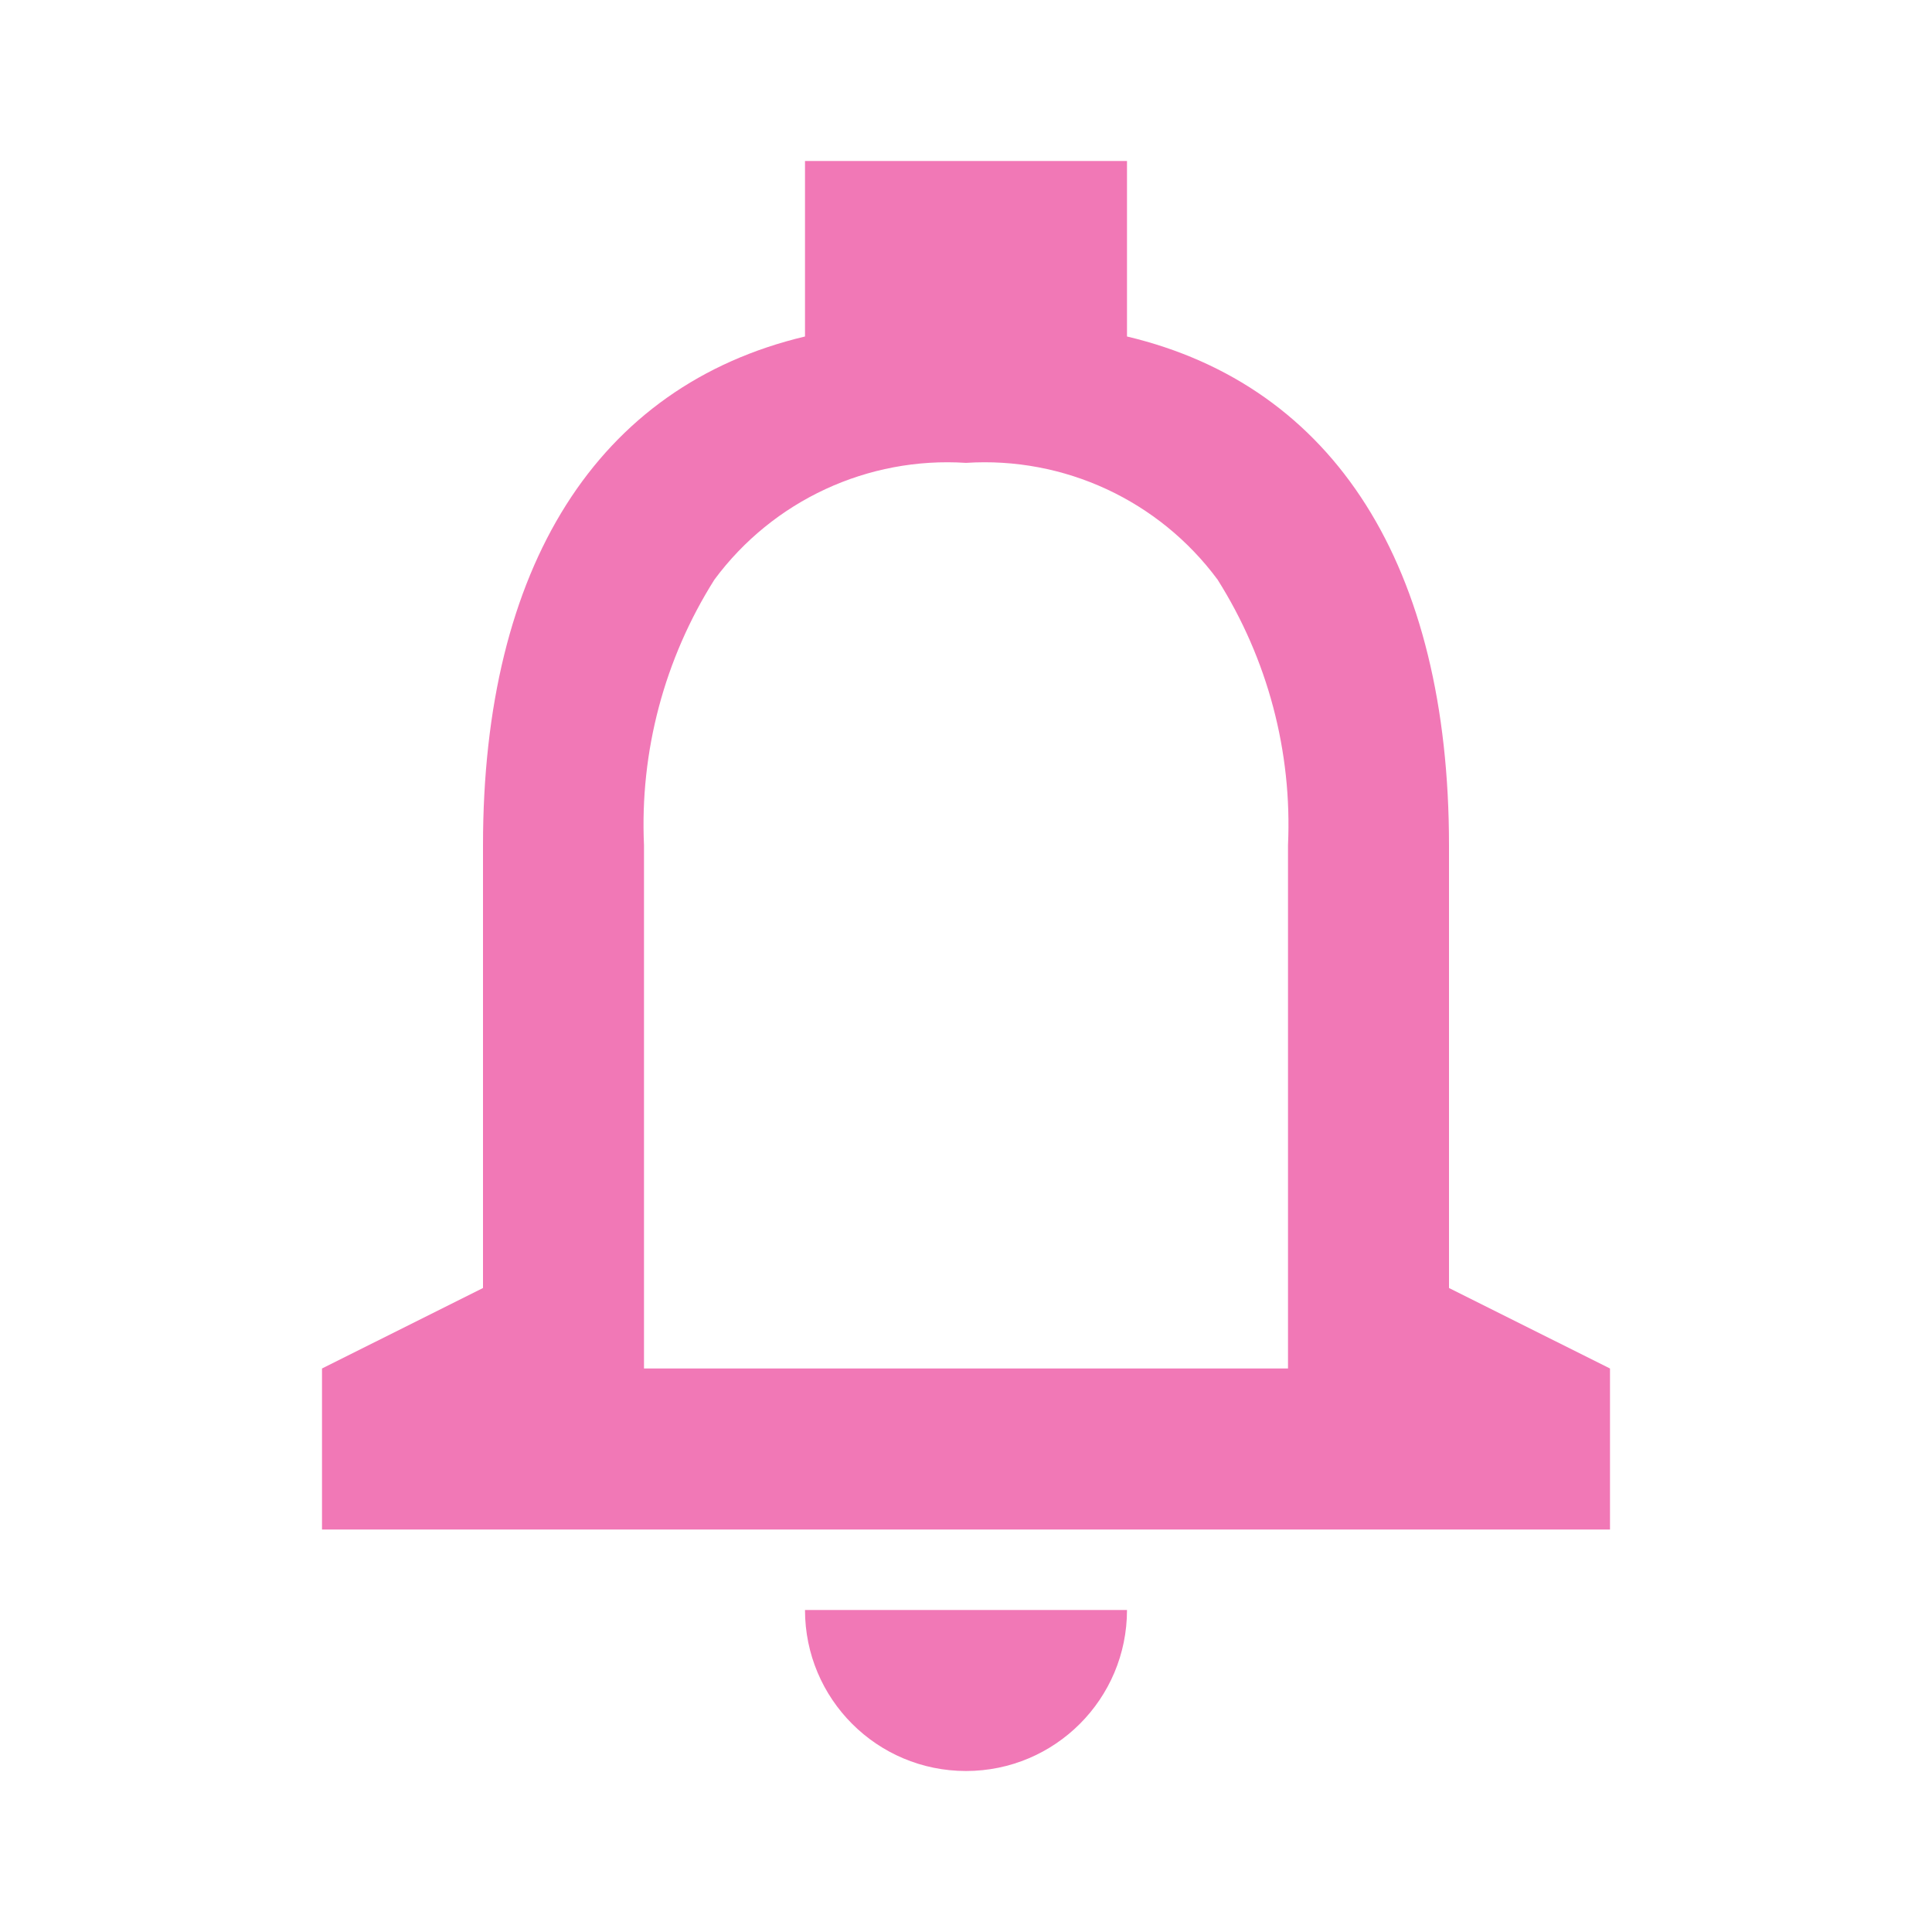
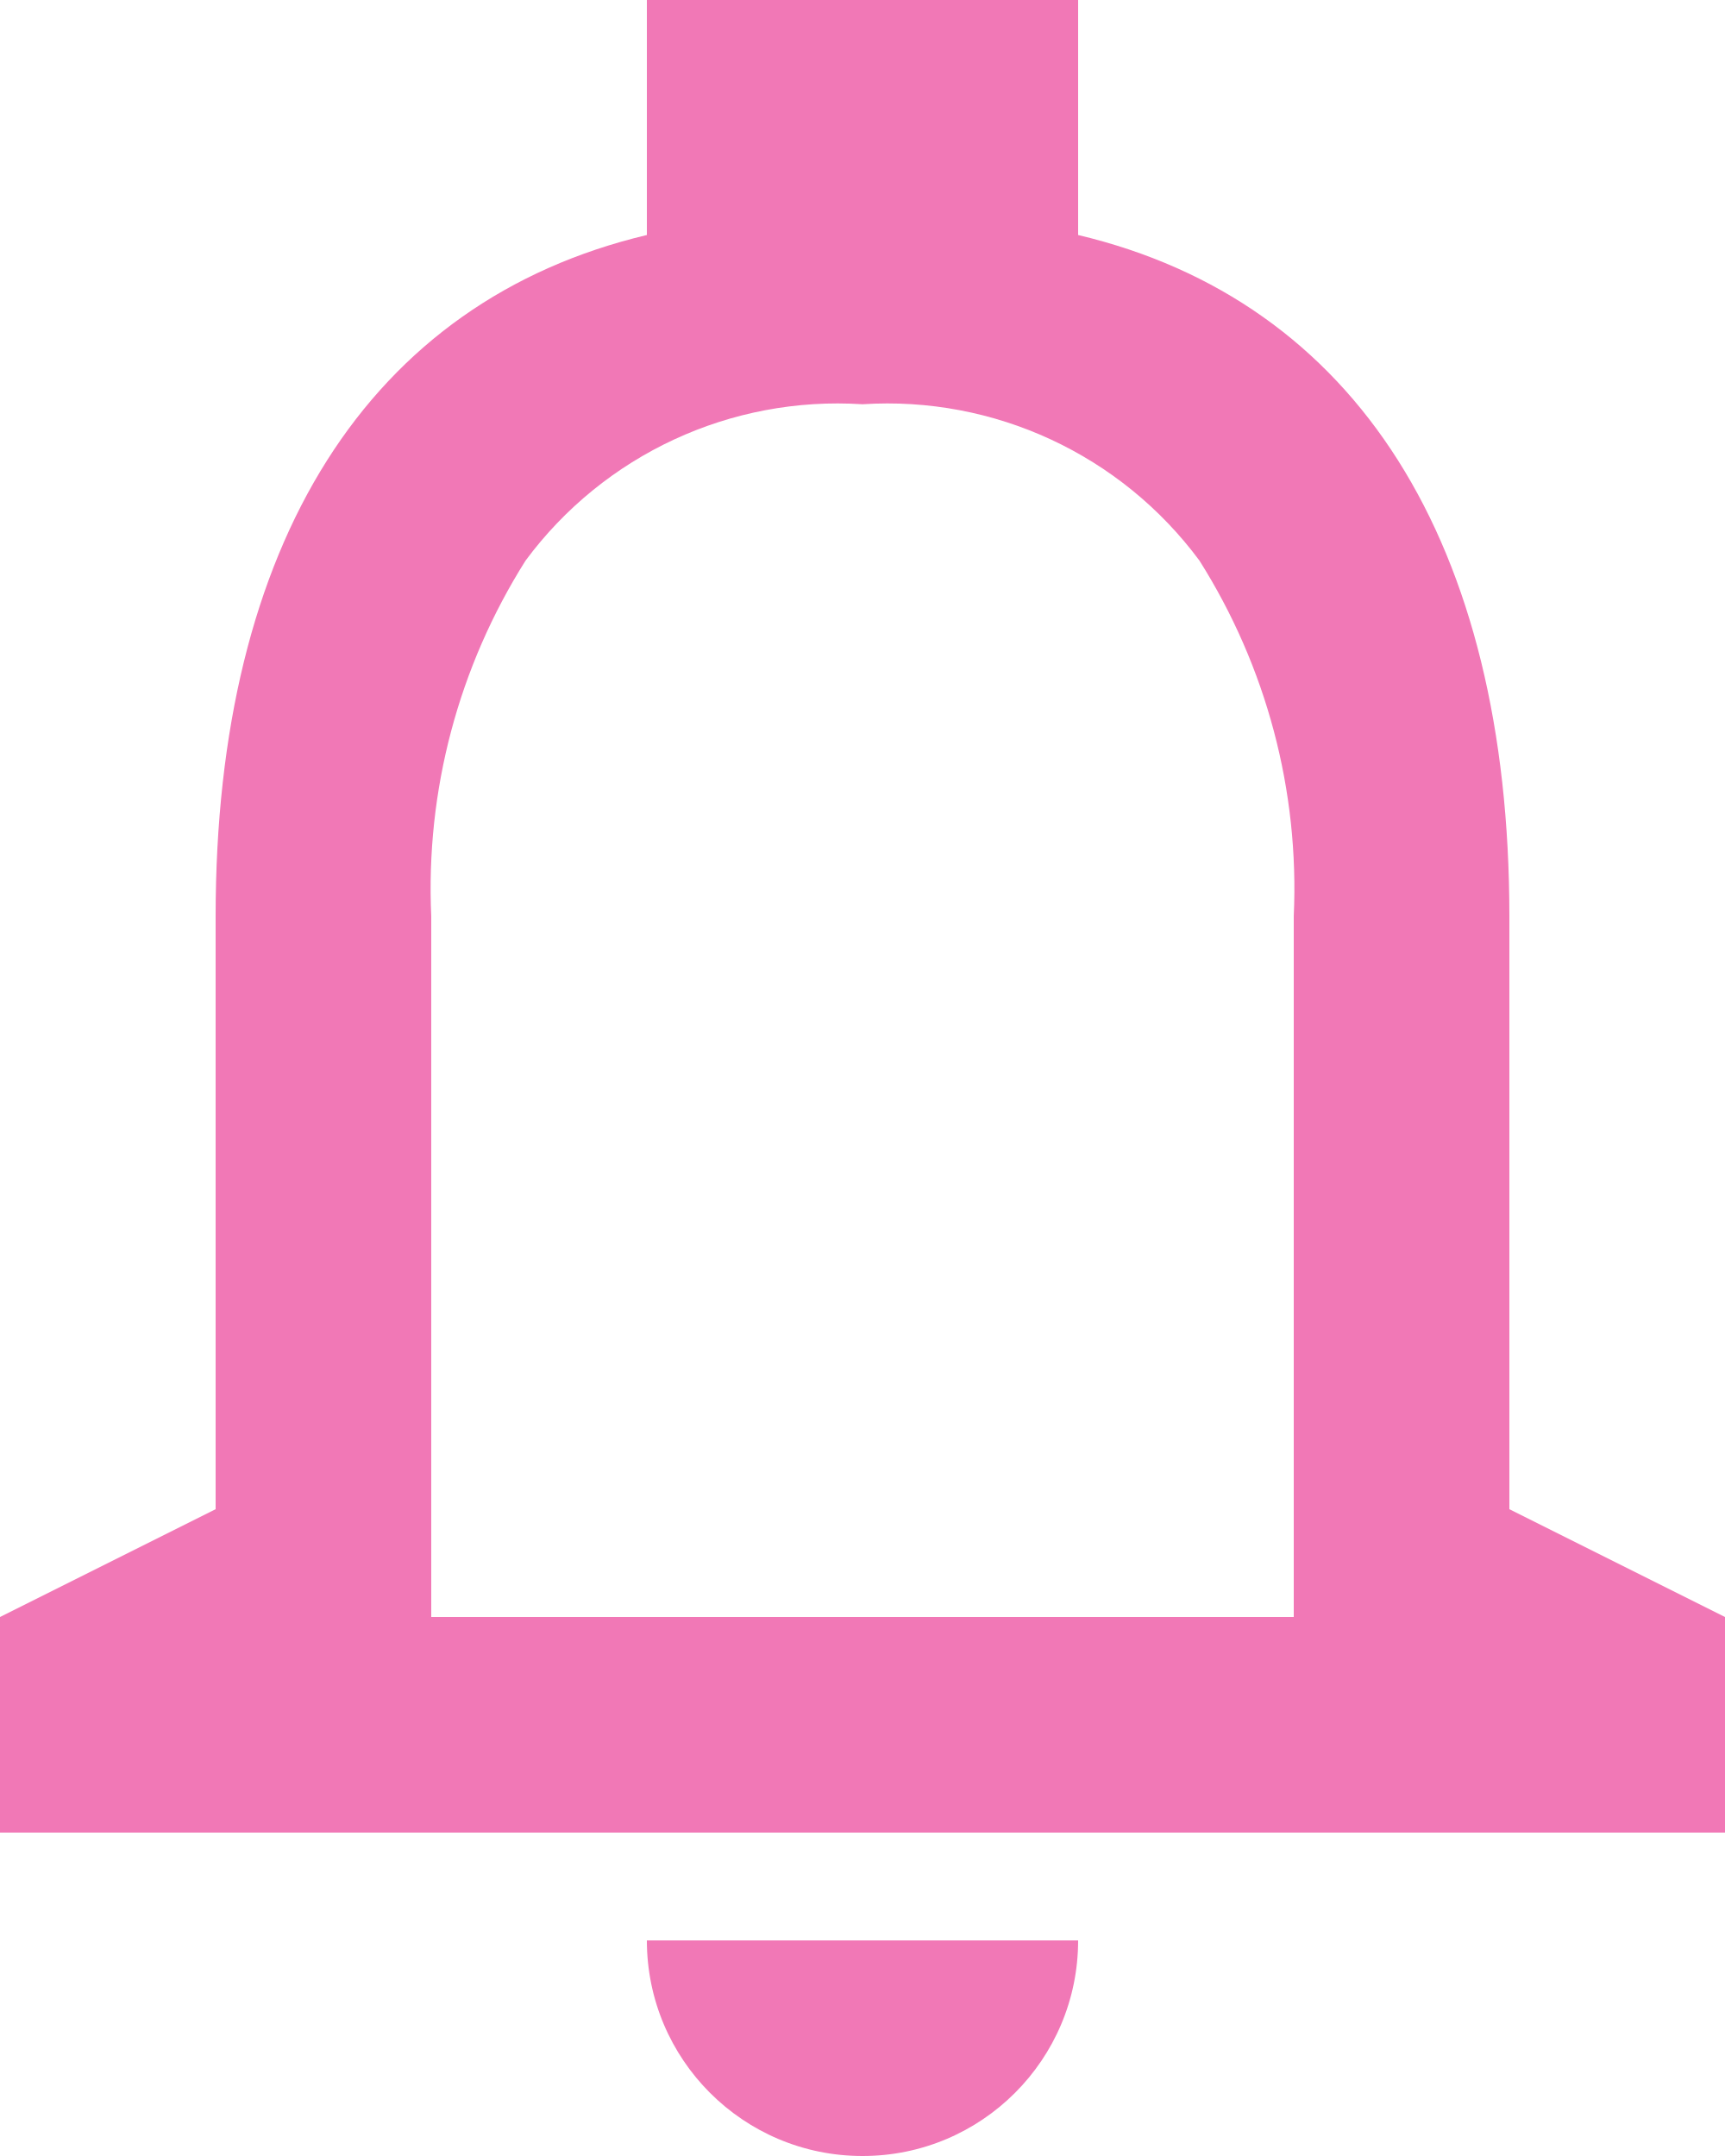
- <svg xmlns="http://www.w3.org/2000/svg" width="24" height="24" viewBox="0 0 24 24" fill="none">
-   <path d="M12 22C10.895 22 10 21.105 10 20H14C14 21.105 13.105 22 12 22ZM20 19H4V17L6 16V10.5C6 7.038 7.421 4.793 10 4.18V2H14V4.18C16.579 4.792 18 7.036 18 10.5V16L20 17V19ZM12 5.75C10.78 5.671 9.603 6.217 8.875 7.2C8.253 8.185 7.947 9.336 8 10.5V17H16V10.5C16.053 9.336 15.747 8.185 15.125 7.2C14.397 6.217 13.22 5.671 12 5.75Z" fill="#F178B6" />
+ <svg xmlns="http://www.w3.org/2000/svg" width="16" height="20" viewBox="0 0 16 20" fill="none">
+   <path d="M8 20C6.895 20 6 19.105 6 18H10C10 19.105 9.105 20 8 20ZM16 17H0V15L2 14V8.5C2 5.038 3.421 2.793 6 2.18V0H10V2.18C12.579 2.792 14 5.036 14 8.5V14L16 15V17ZM8 3.75C6.78 3.671 5.603 4.217 4.875 5.2C4.253 6.185 3.947 7.336 4 8.5V15H12V8.5C12.053 7.336 11.747 6.185 11.125 5.2C10.397 4.217 9.22 3.671 8 3.75Z" fill="#F178B6" />
</svg>
